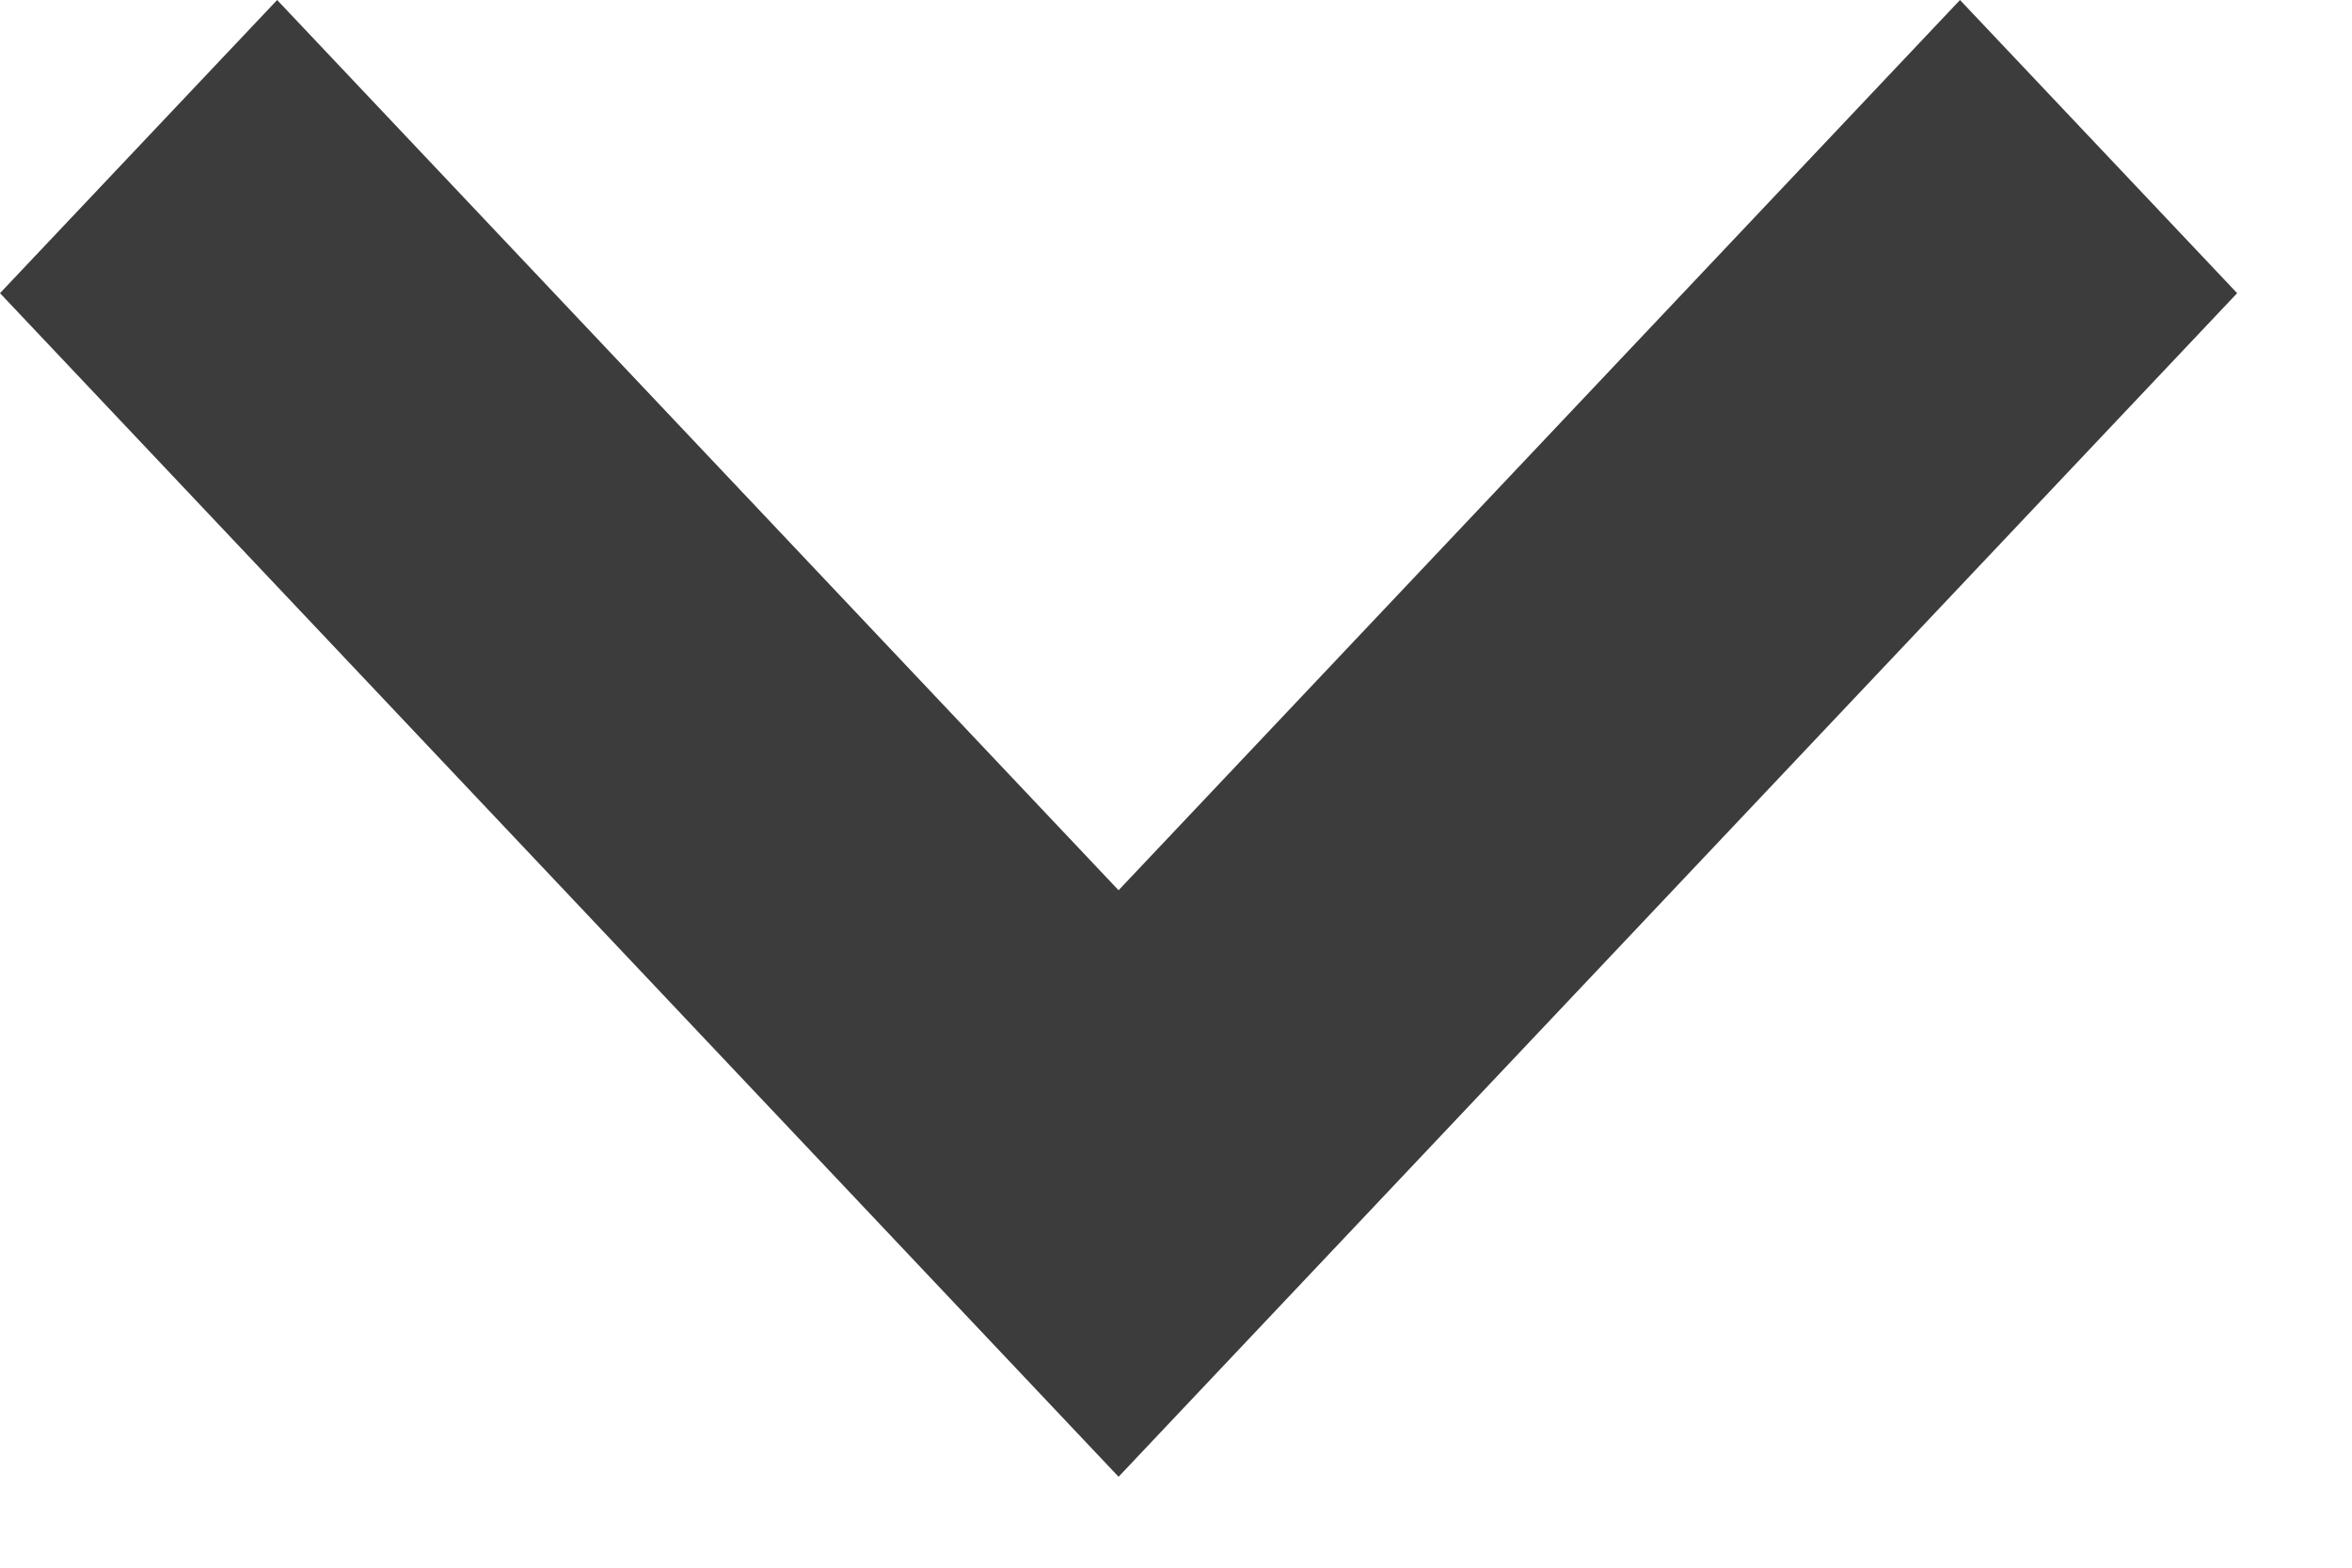
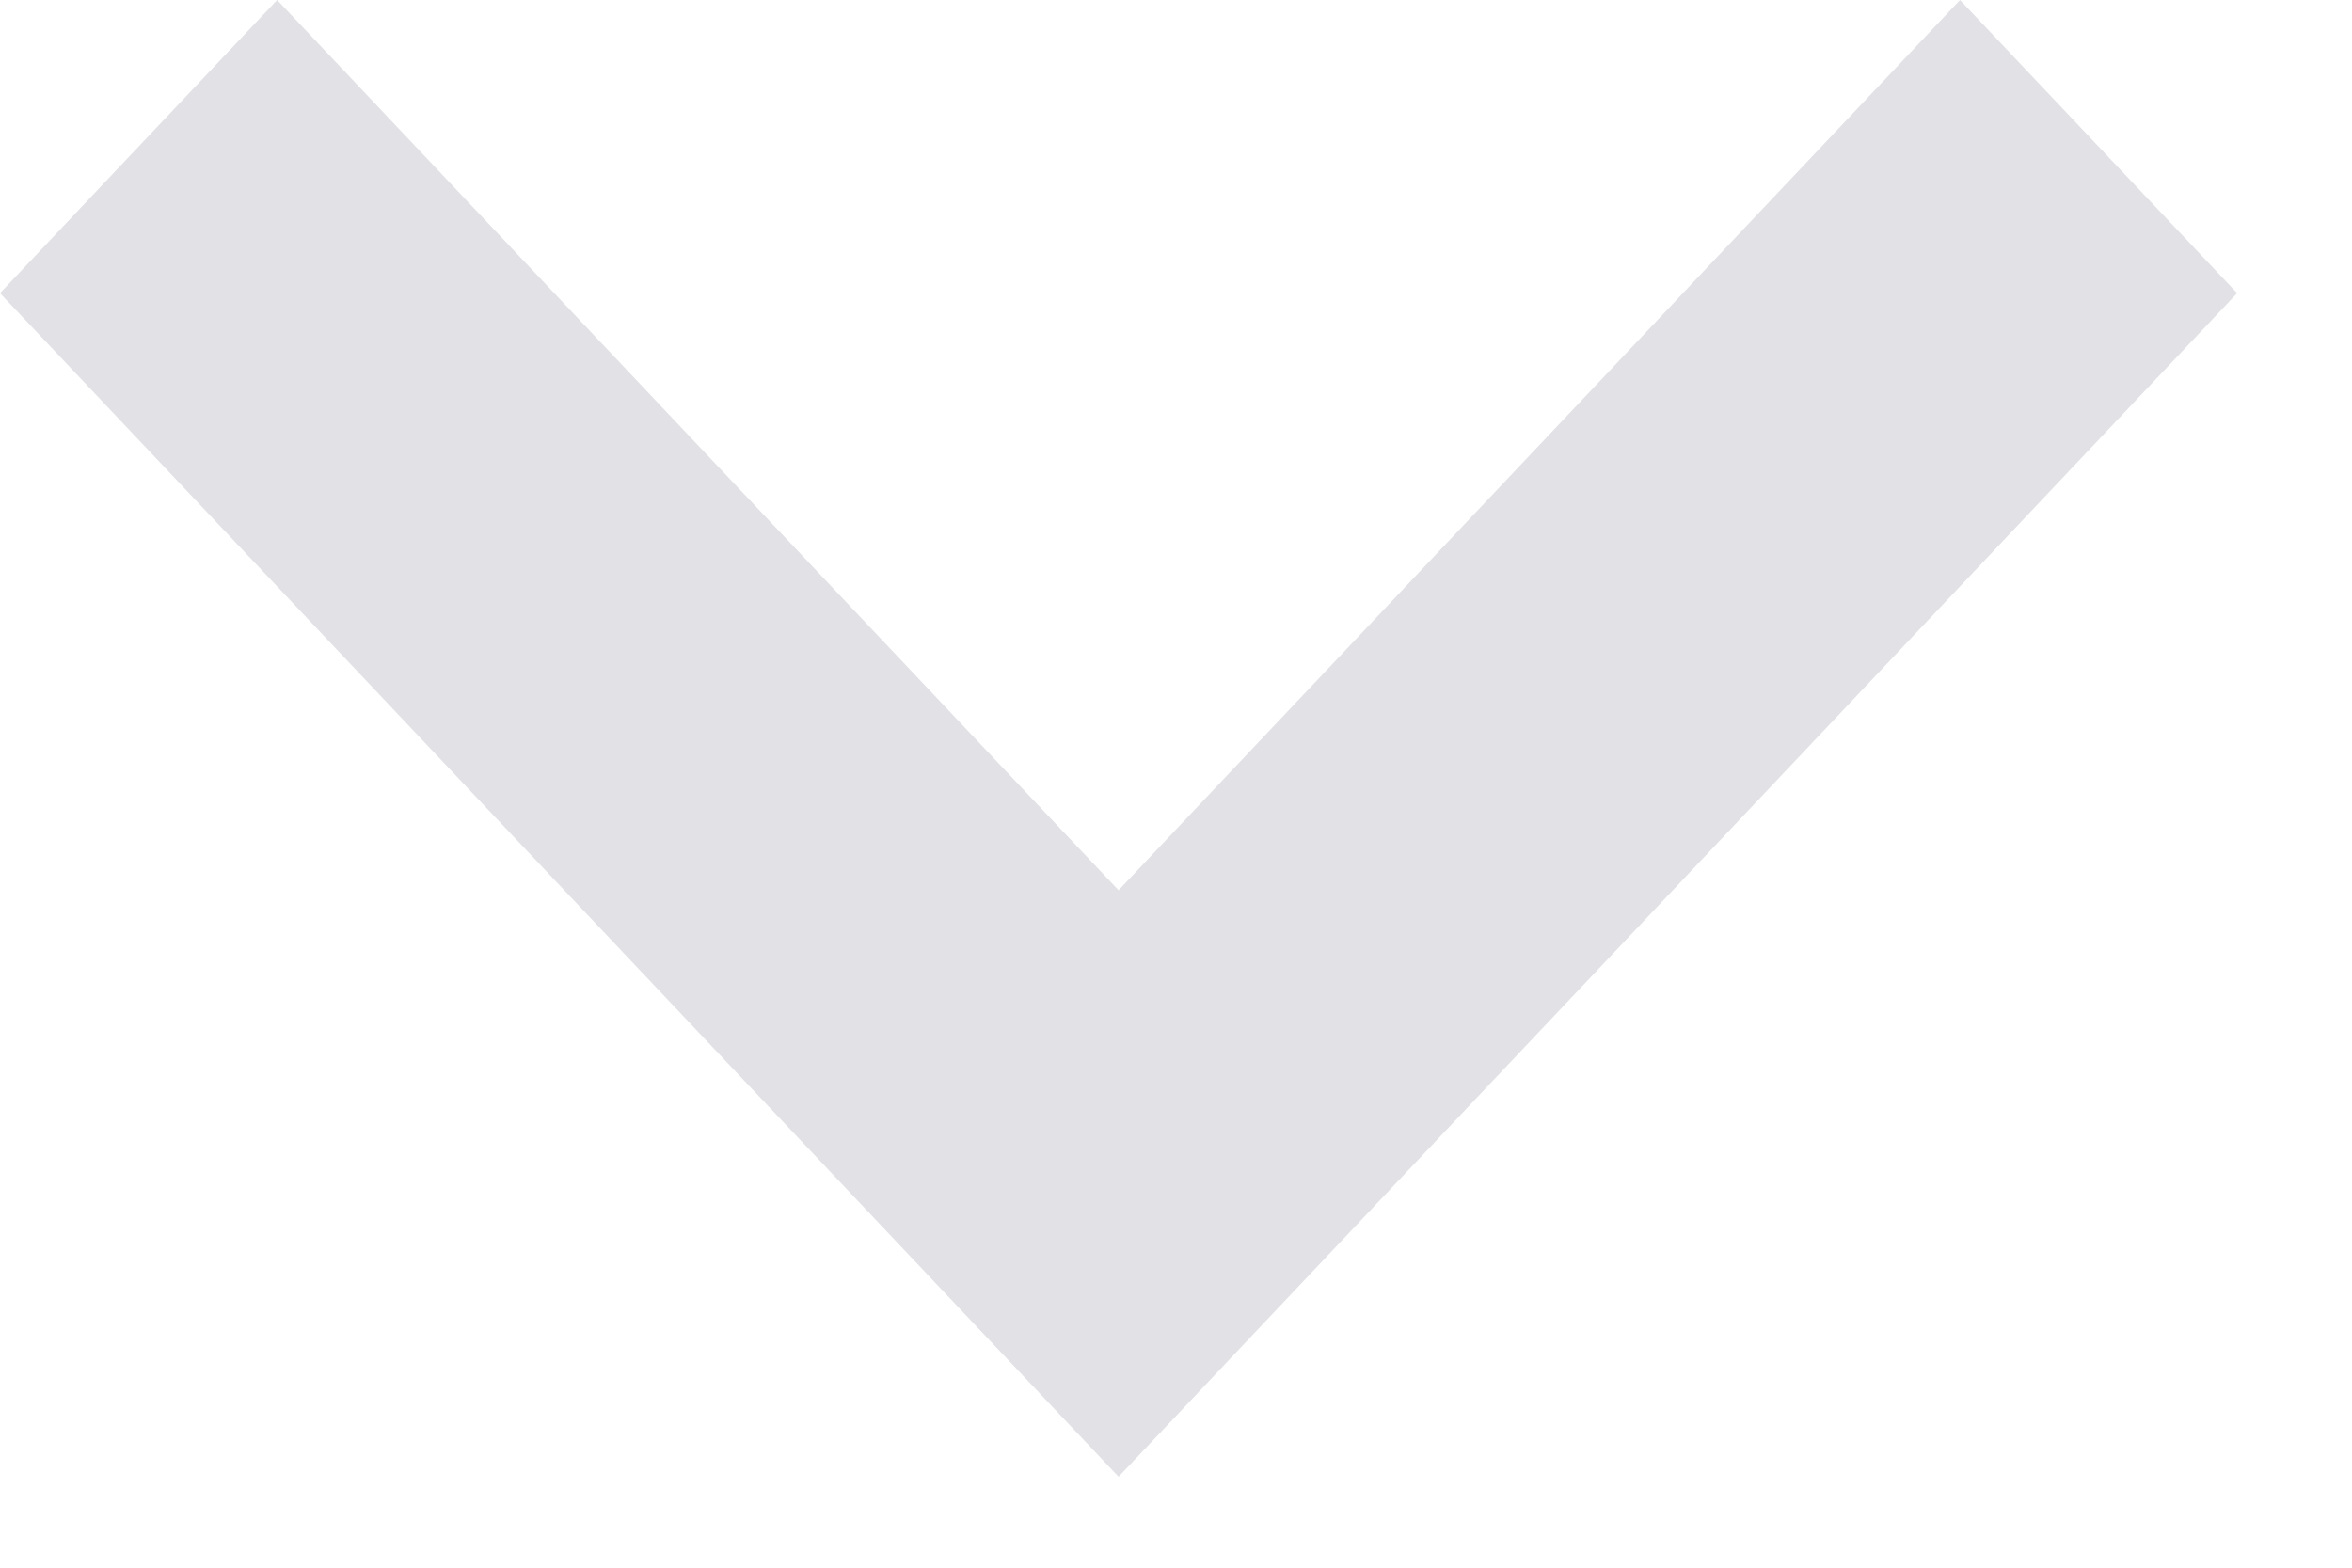
<svg xmlns="http://www.w3.org/2000/svg" width="12" height="8" viewBox="0 0 12 8" fill="#1F1F1F">
-   <path d="M0 1.496L5.707 7.536L11.414 1.496L10 3.09944e-05L5.707 4.543L1.414 3.09944e-05L0 1.496Z" fill="#3C3C3C" />
+   <path d="M0 1.496L5.707 7.536L11.414 1.496L10 3.09944e-05L5.707 4.543L1.414 3.09944e-05L0 1.496Z" fill="#E1E1E6" />
</svg>
